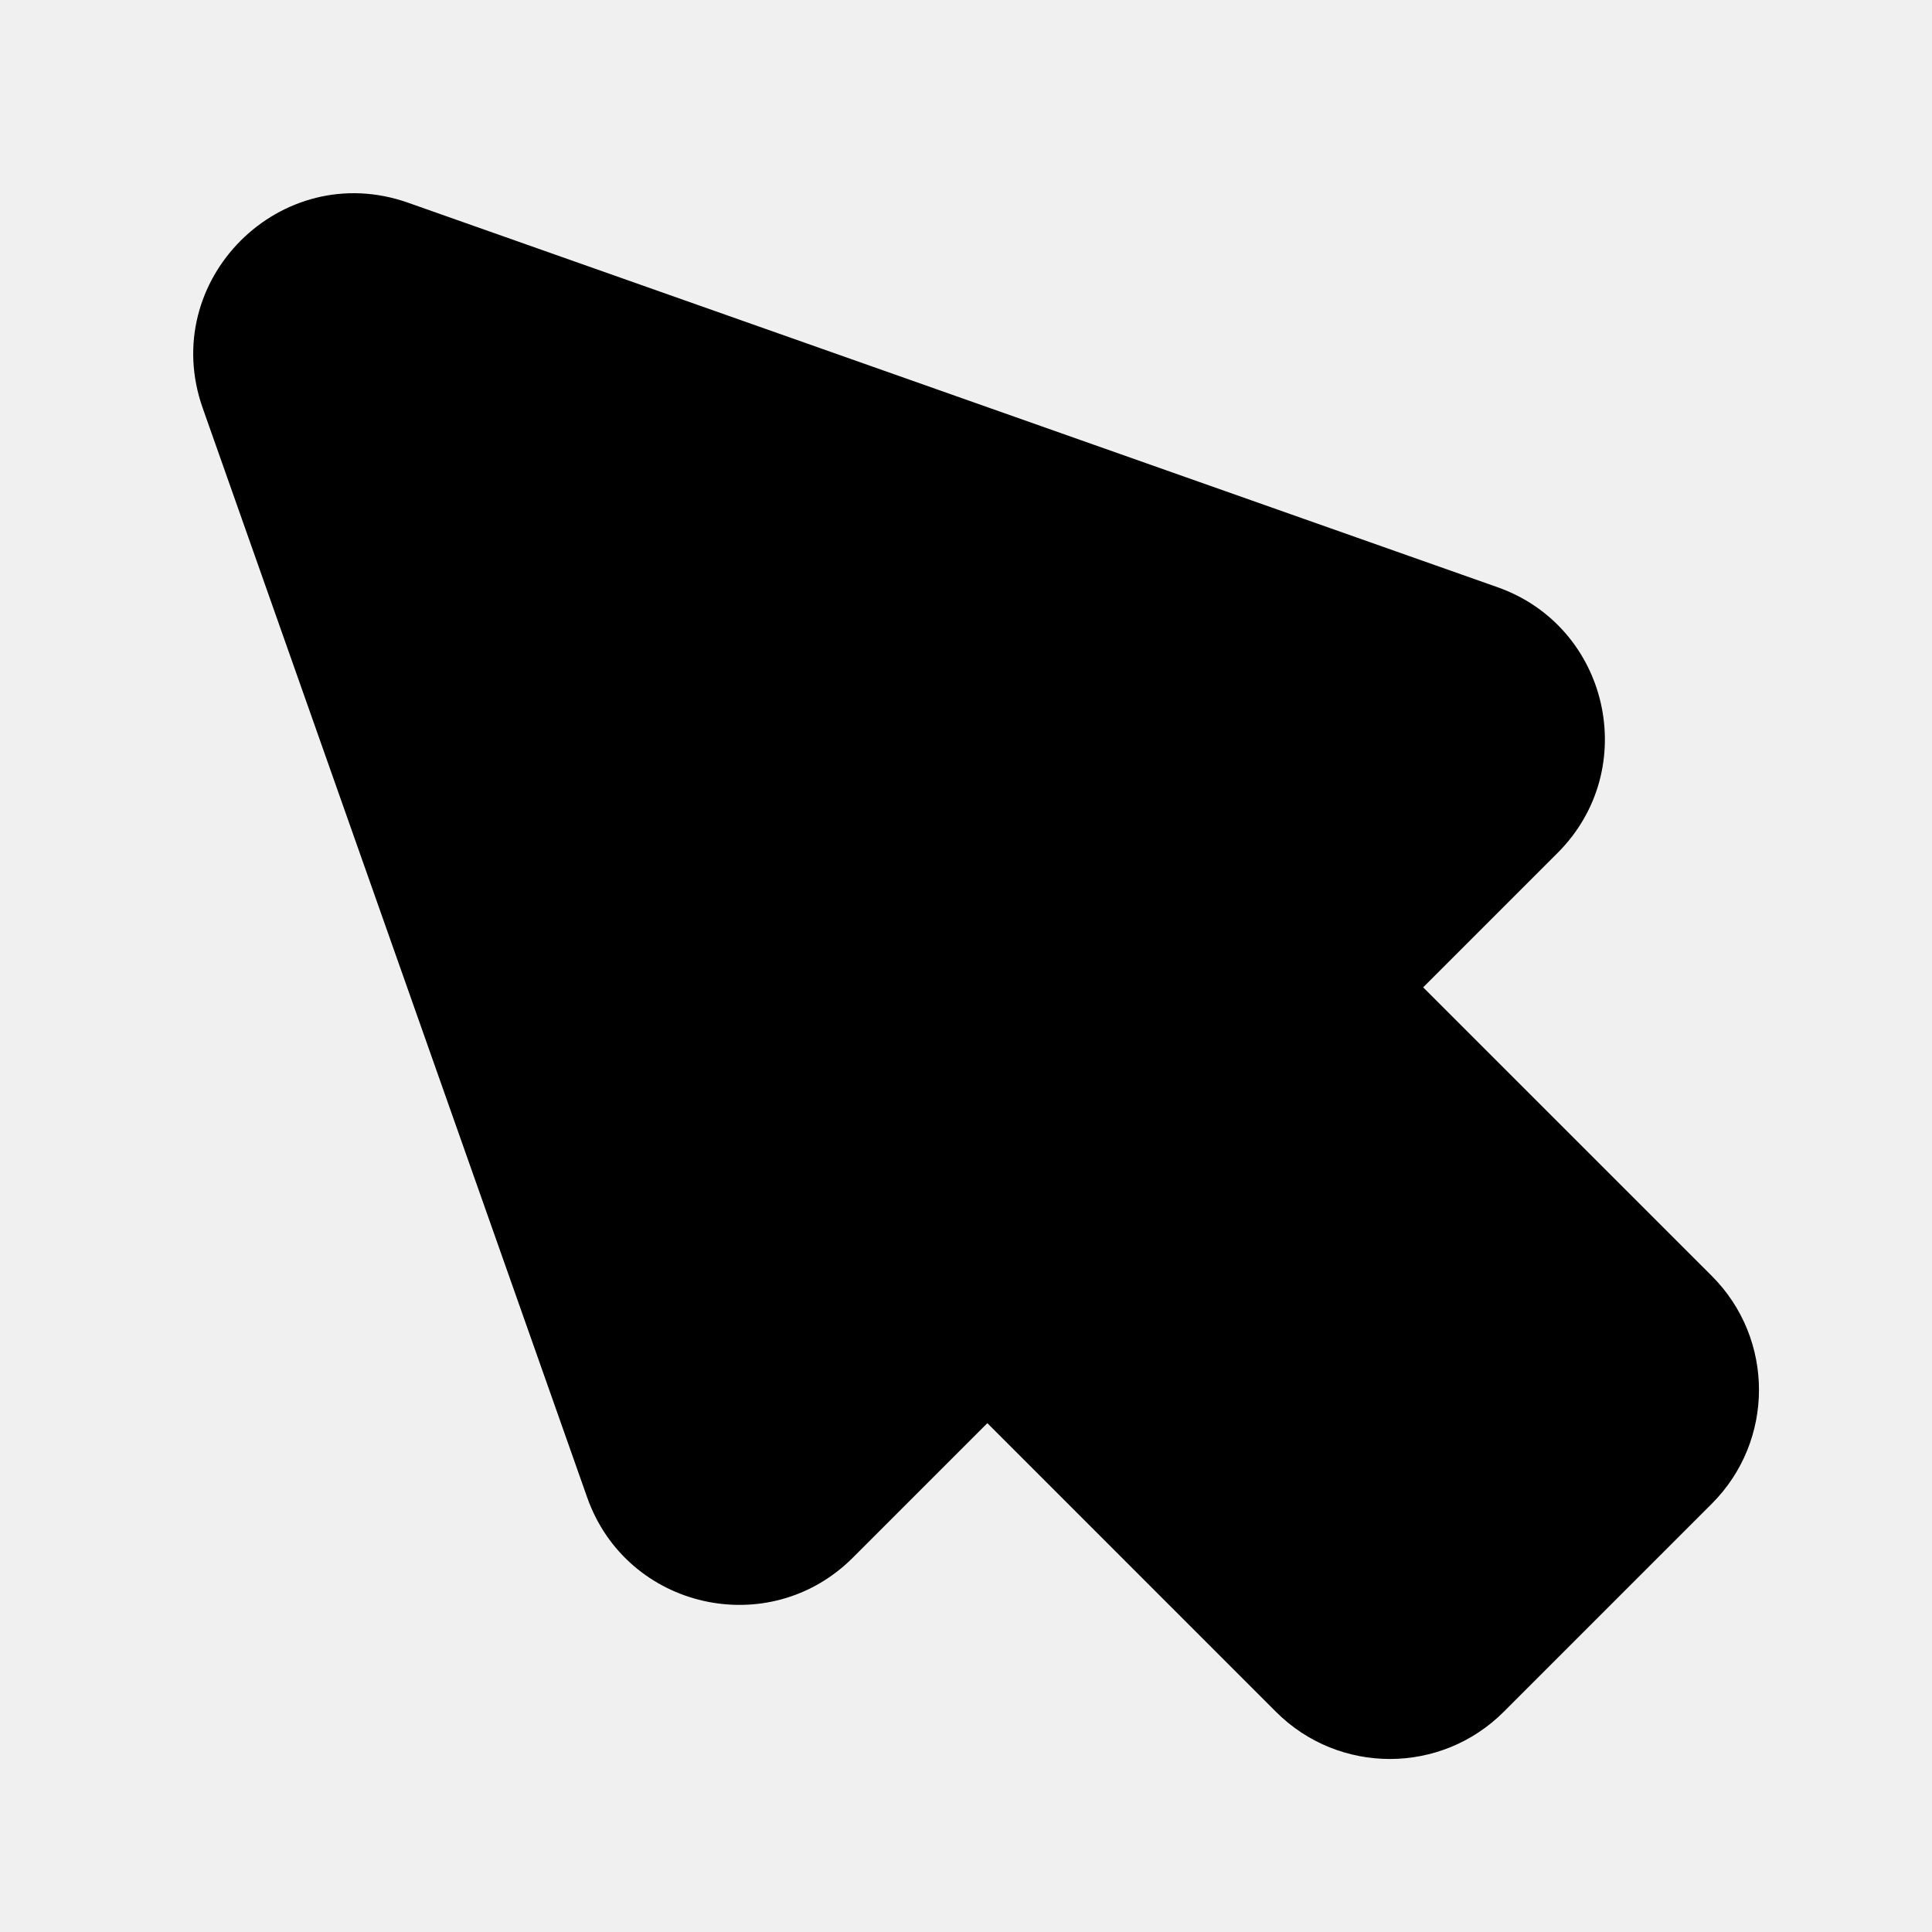
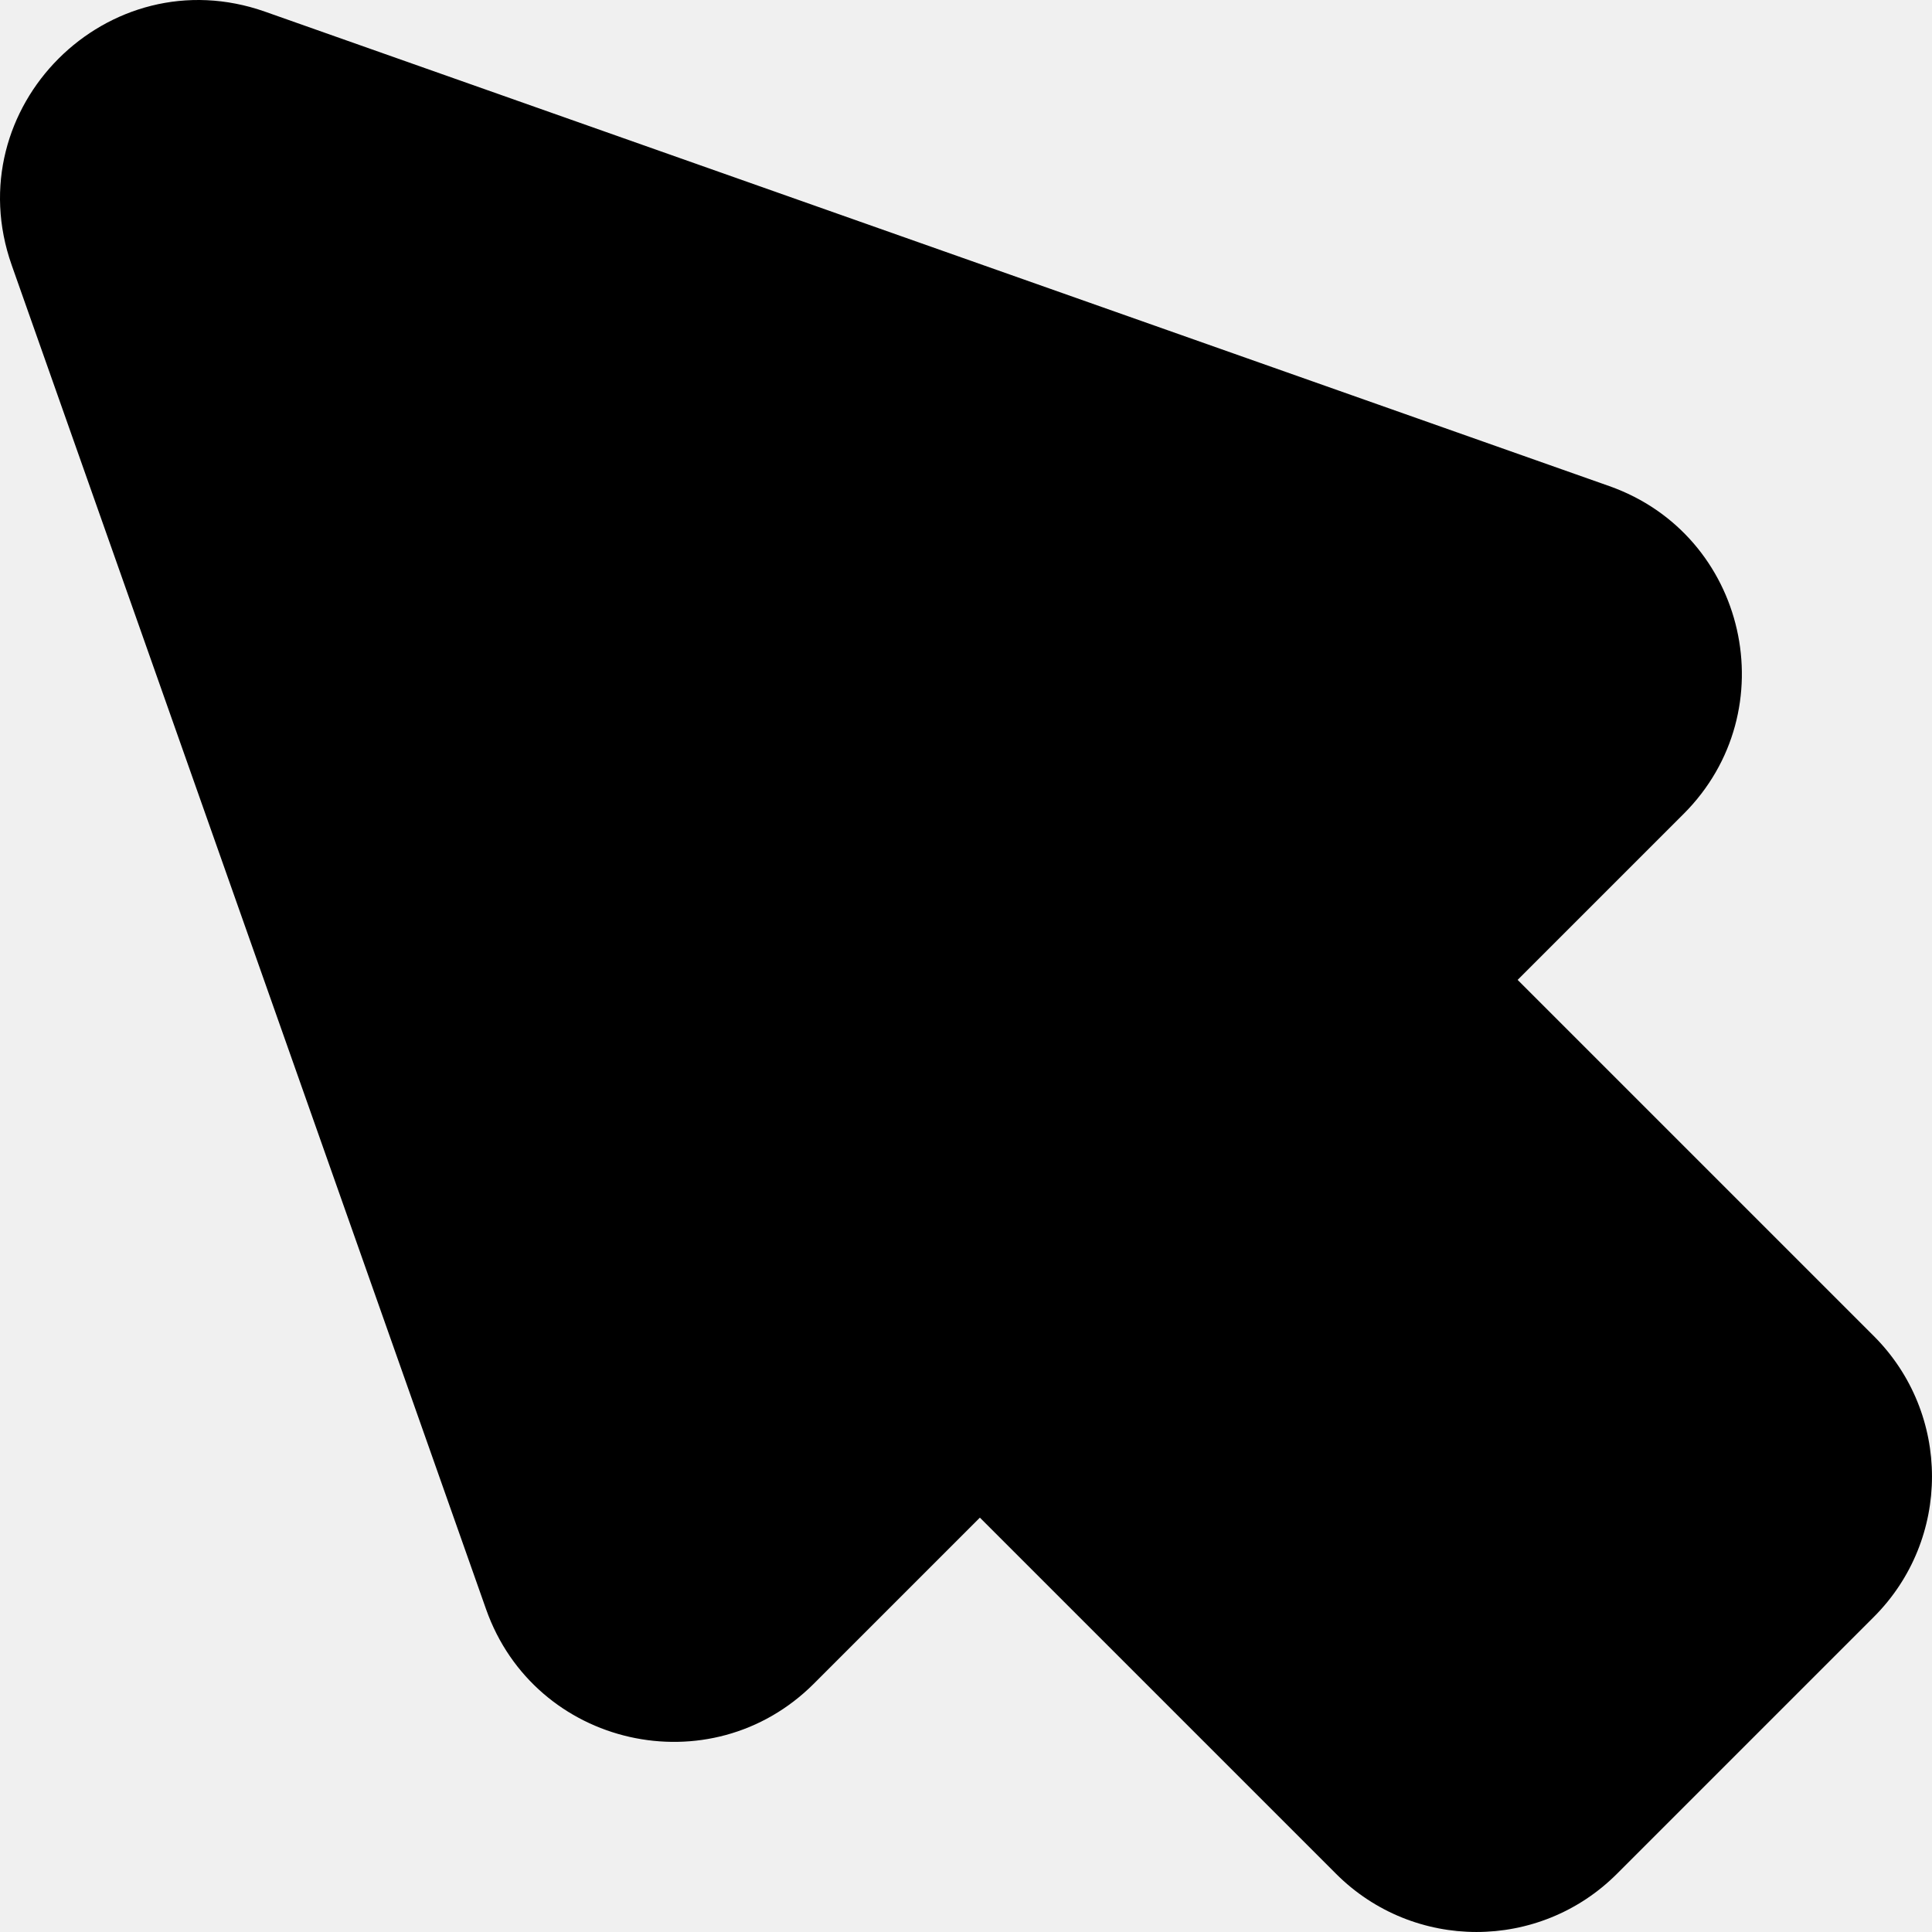
- <svg xmlns="http://www.w3.org/2000/svg" width="40" height="40" viewBox="0 0 40 40" fill="none">
-   <path d="M8.449 4.197C5.808 3.264 3.264 5.808 4.197 8.449L12.157 31.003C12.973 33.315 15.923 33.984 17.657 32.25L20.442 29.465L26.418 35.442C27.72 36.743 29.83 36.743 31.132 35.442L35.442 31.132C36.743 29.83 36.743 27.72 35.442 26.418L29.465 20.442L32.25 17.657C33.984 15.923 33.315 12.973 31.003 12.157L8.449 4.197Z" fill="black" />
+ <svg xmlns="http://www.w3.org/2000/svg" width="32" height="32" viewBox="0 0 32 32" fill="none">
+   <g clip-path="url(#clip0_2040_240)">
+     <path d="M4.392 0.194C1.785 -0.726 -0.726 1.785 0.194 4.392L8.051 26.654C8.857 28.937 11.769 29.598 13.481 27.886L16.23 25.137L22.129 31.036C23.414 32.321 25.497 32.321 26.782 31.036L31.036 26.782C32.321 25.497 32.321 23.414 31.036 22.129L25.137 16.23L27.886 13.481C29.598 11.769 28.937 8.857 26.654 8.051L4.392 0.194Z" fill="black" />
+   </g>
+   <defs>
+     <clipPath id="clip0_2040_240">
+       <rect width="32" height="32" fill="white" />
+     </clipPath>
+   </defs>
</svg>
